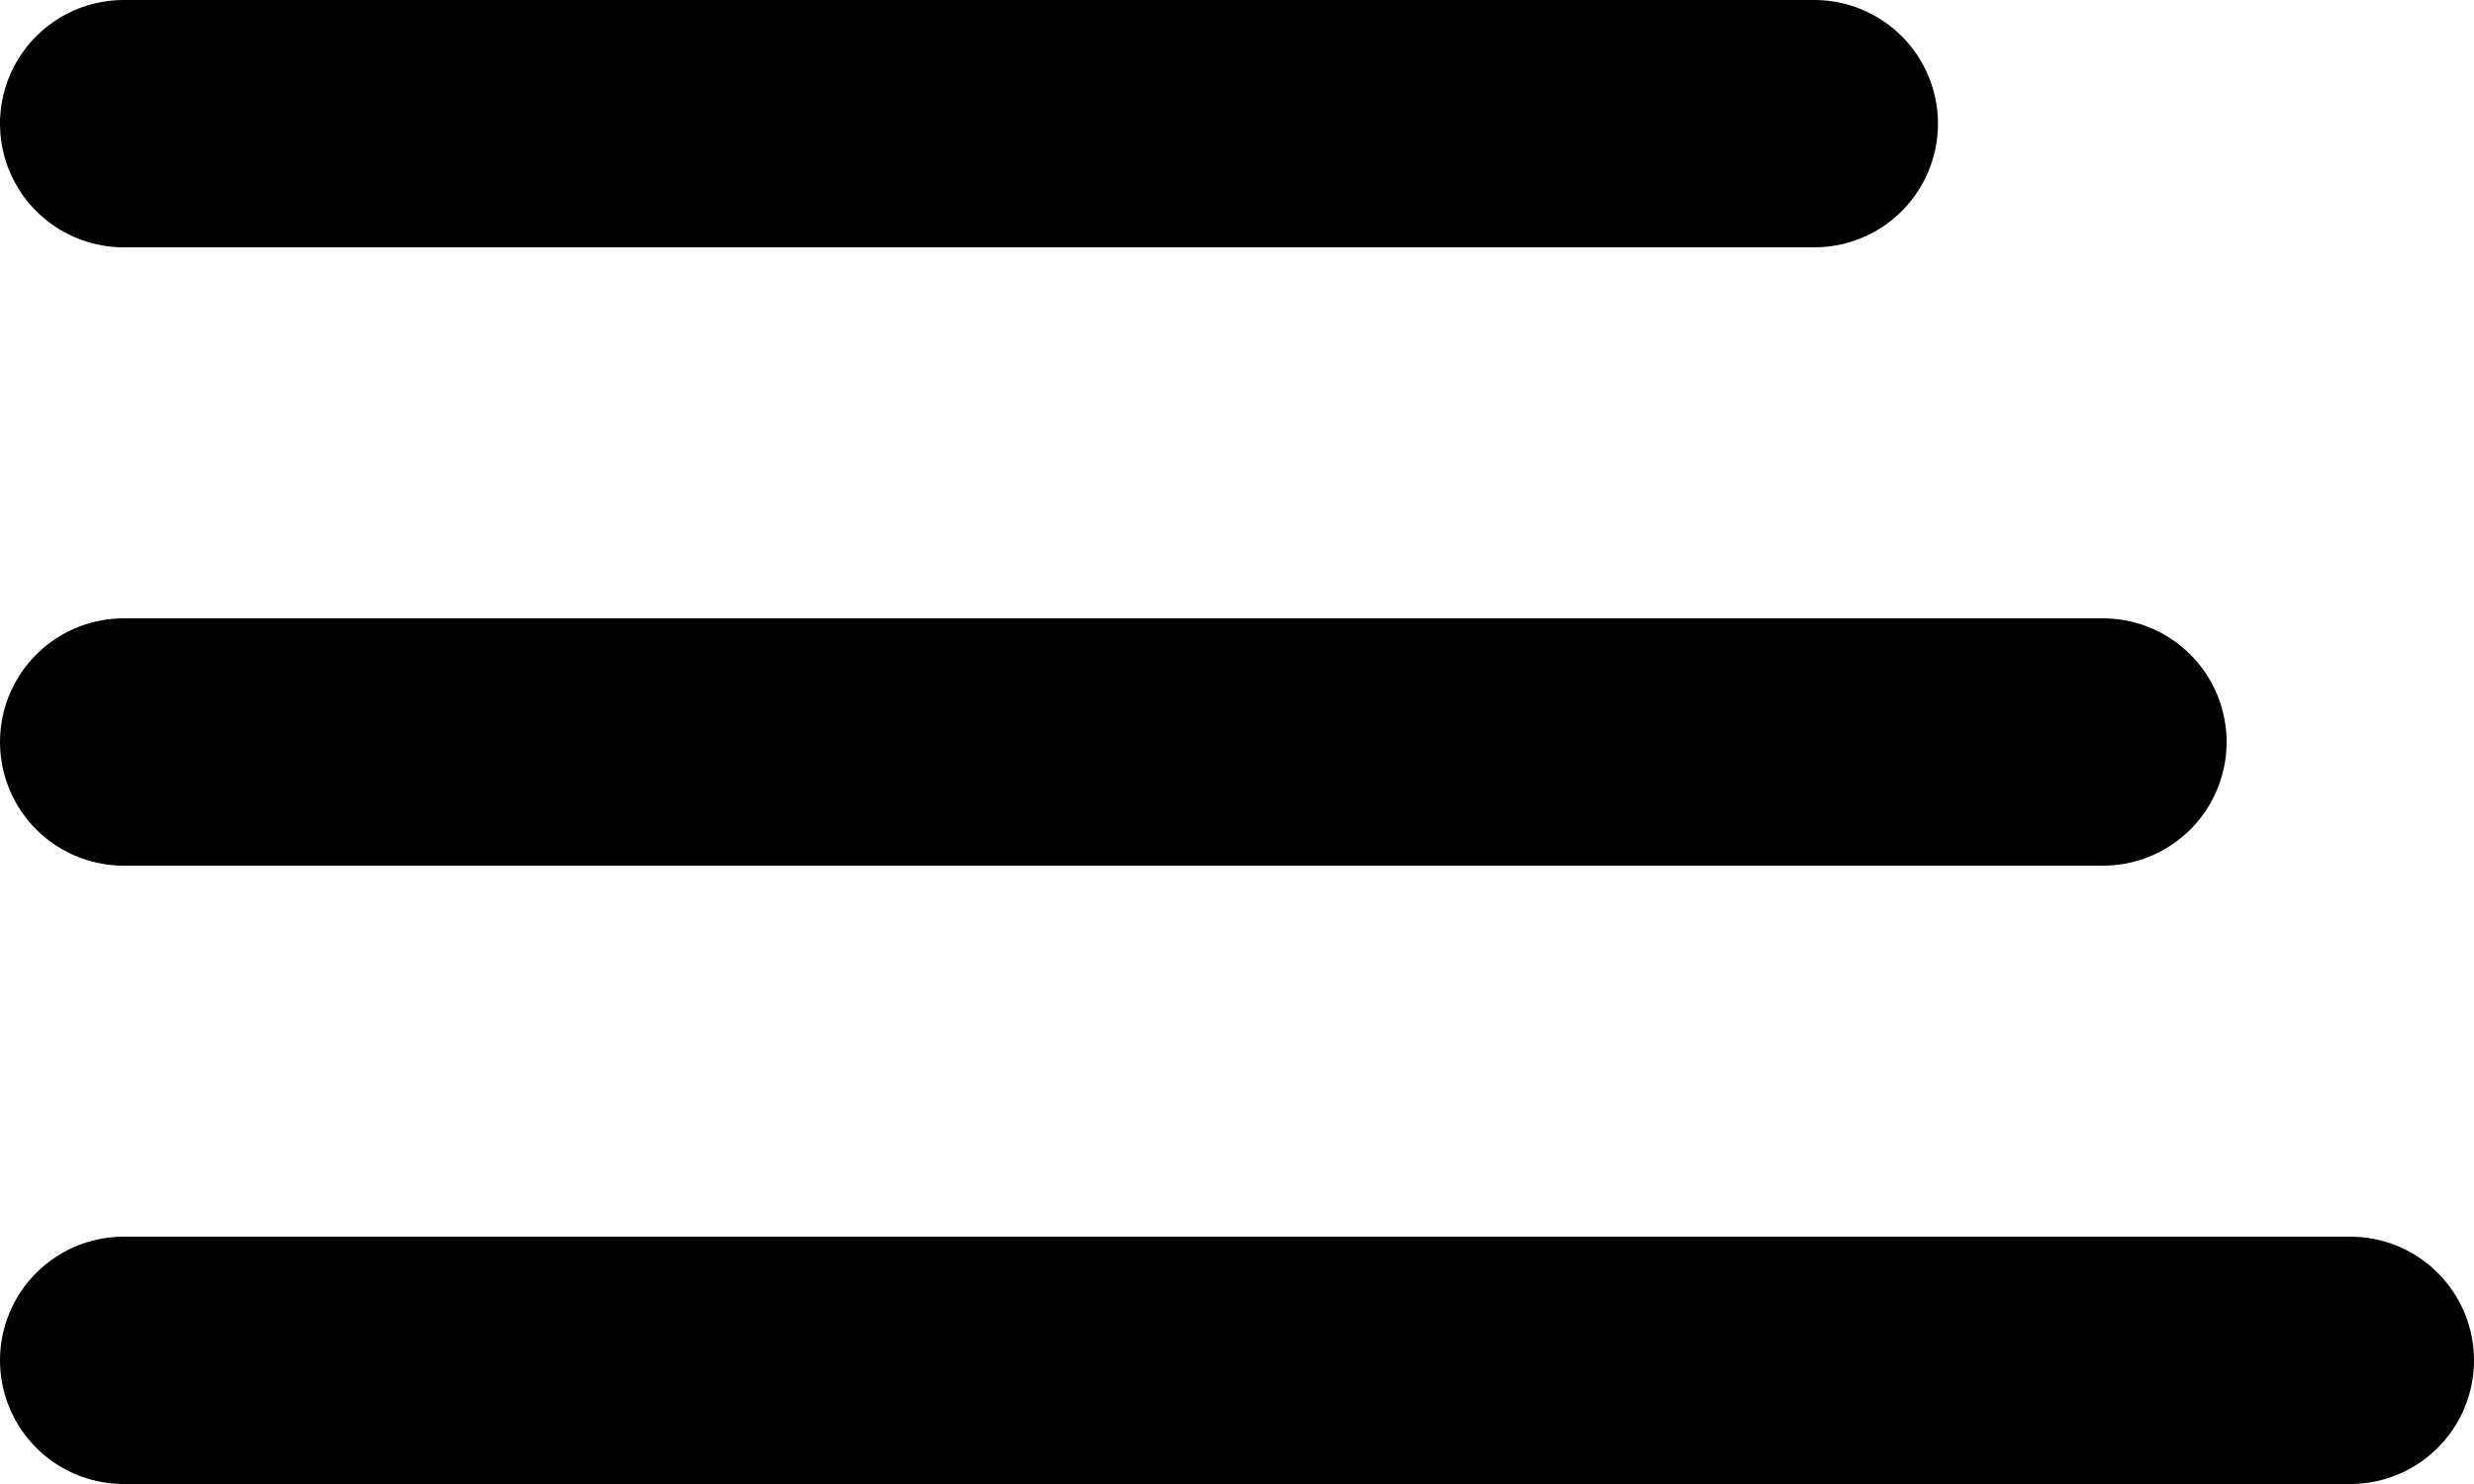
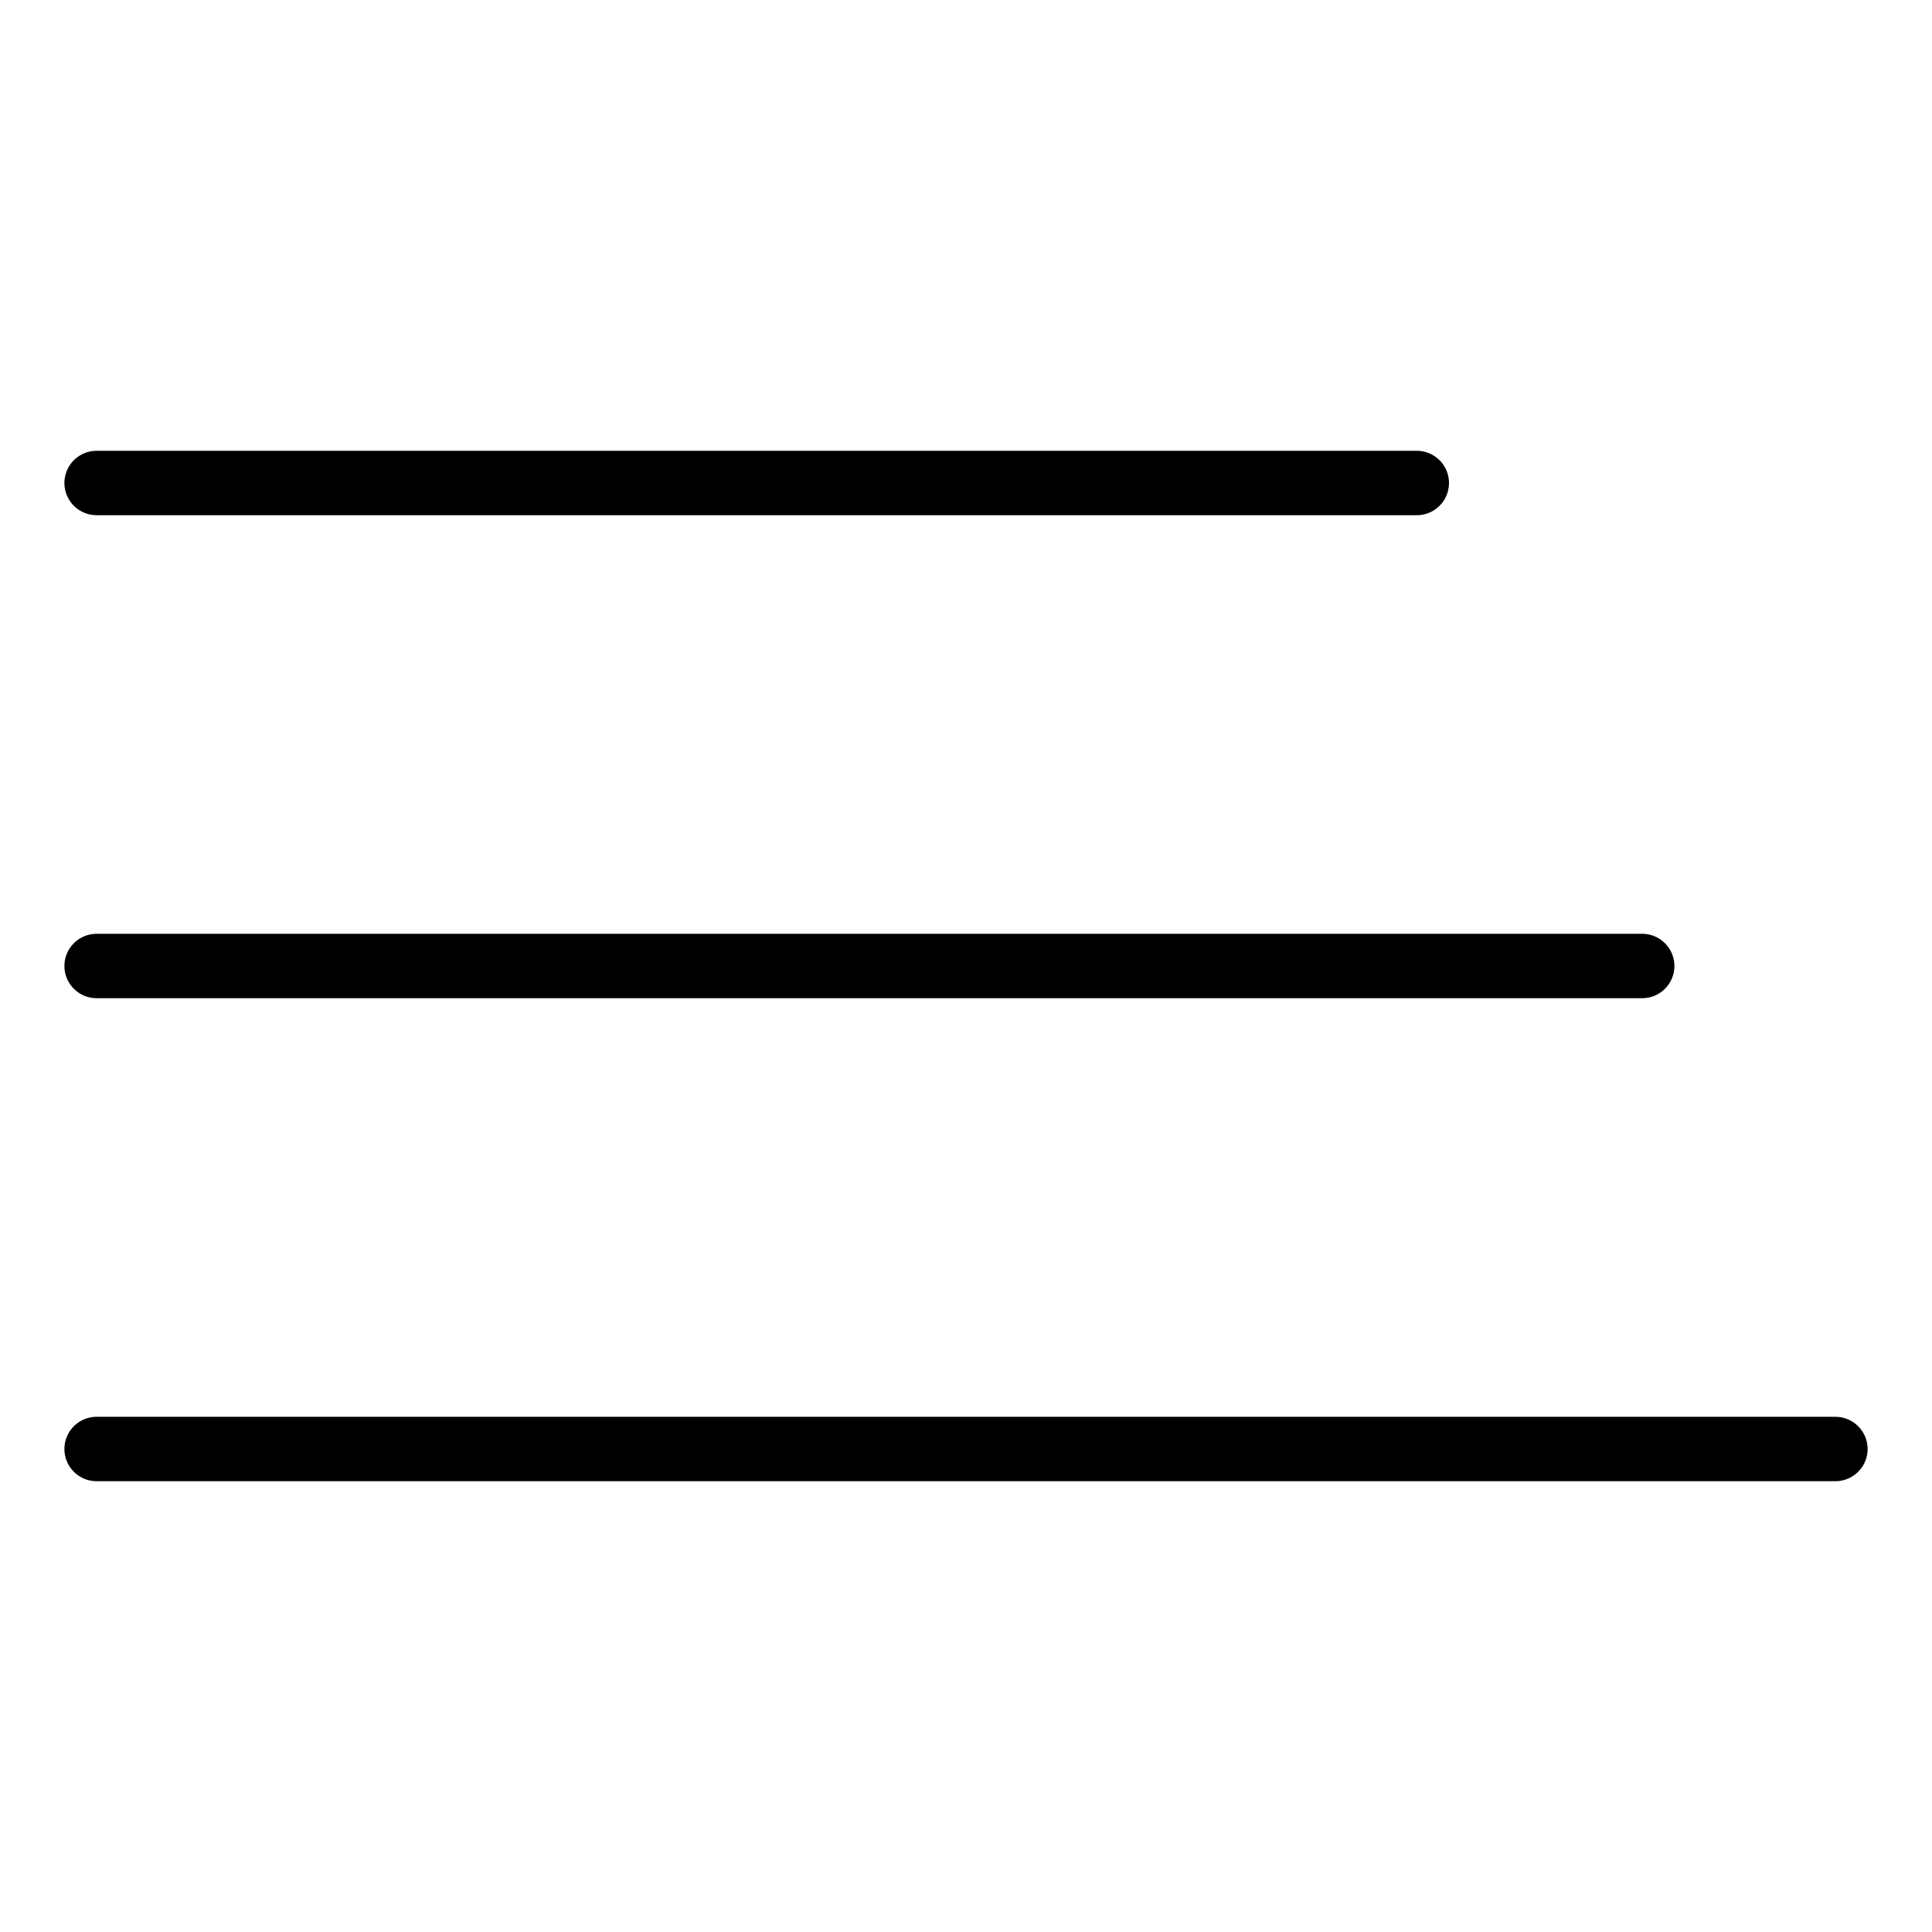
- <svg xmlns="http://www.w3.org/2000/svg" width="30" height="18" viewBox="0 0 30 18" fill="none">
-   <path d="M1.5 1.5H22M1.5 9H25.5M1.5 16.5H28.5" stroke="black" stroke-width="3" stroke-linecap="round" />
+ <svg xmlns="http://www.w3.org/2000/svg" width="20" height="20" viewBox="0 0 30 18" fill="none">
+   <path d="M1.5 1.5H22M1.5 9H25.5M1.5 16.5H28.5" stroke="black" stroke-width="1" stroke-linecap="round" />
</svg>
